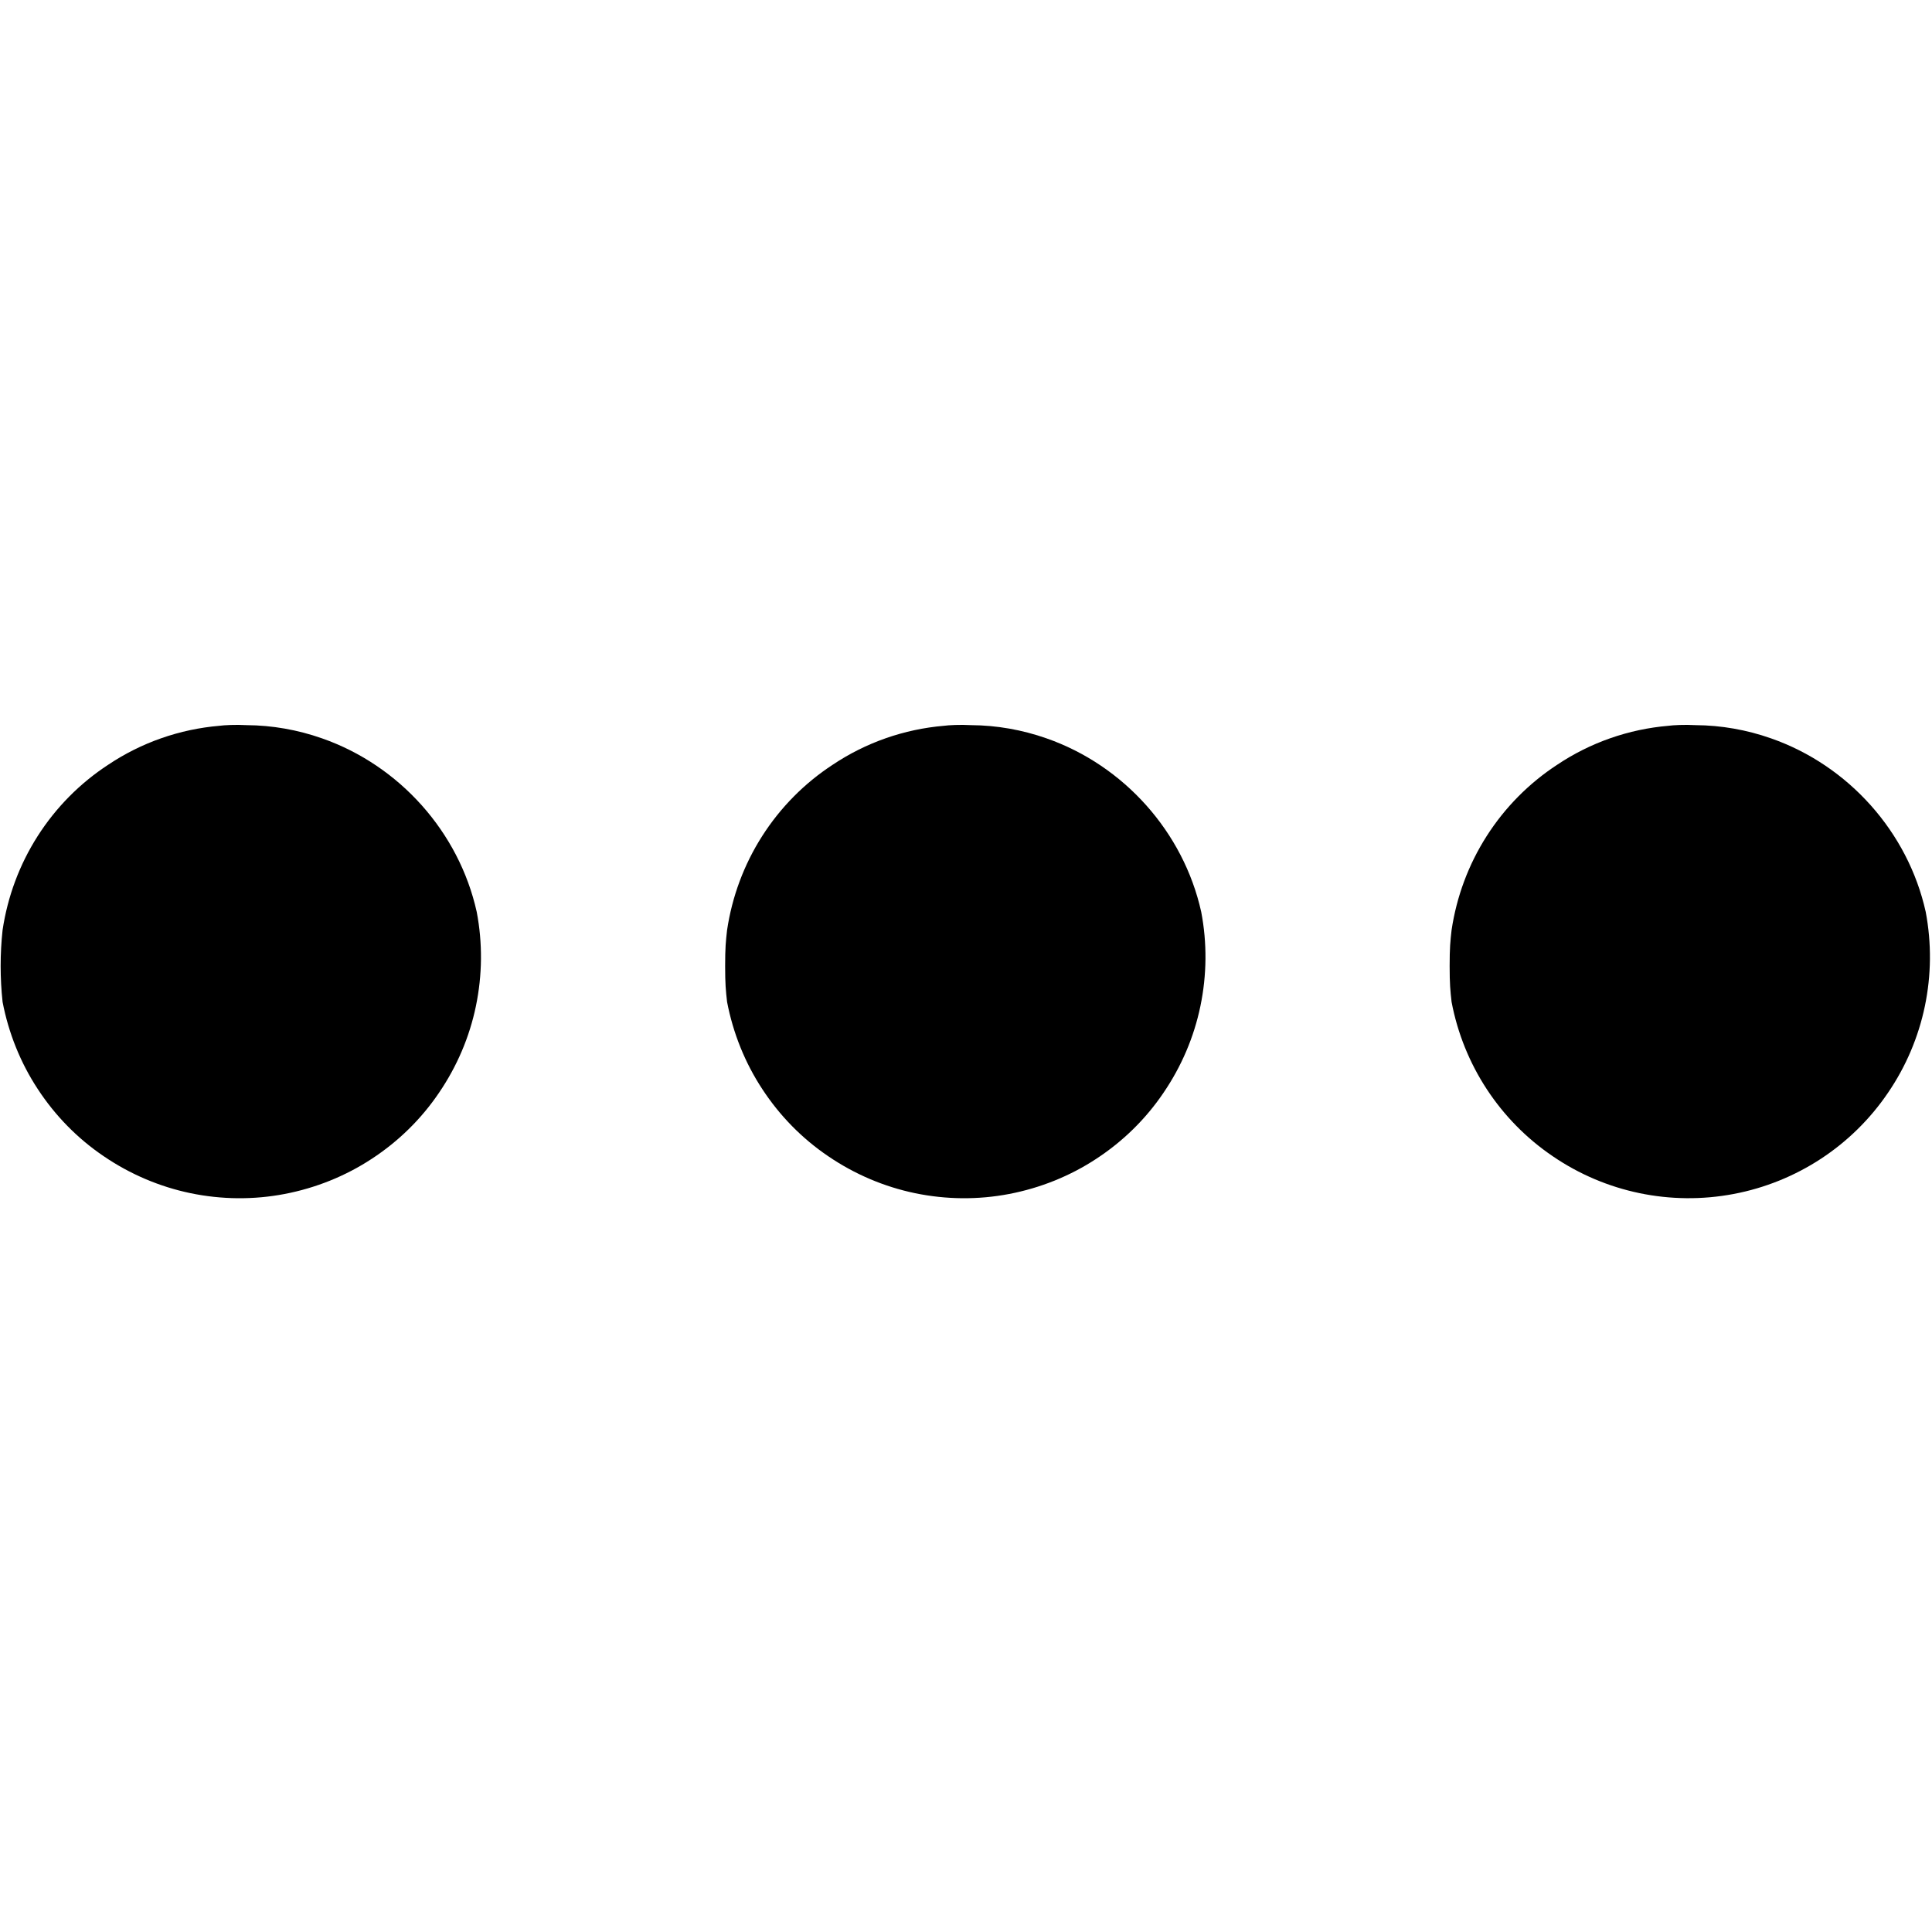
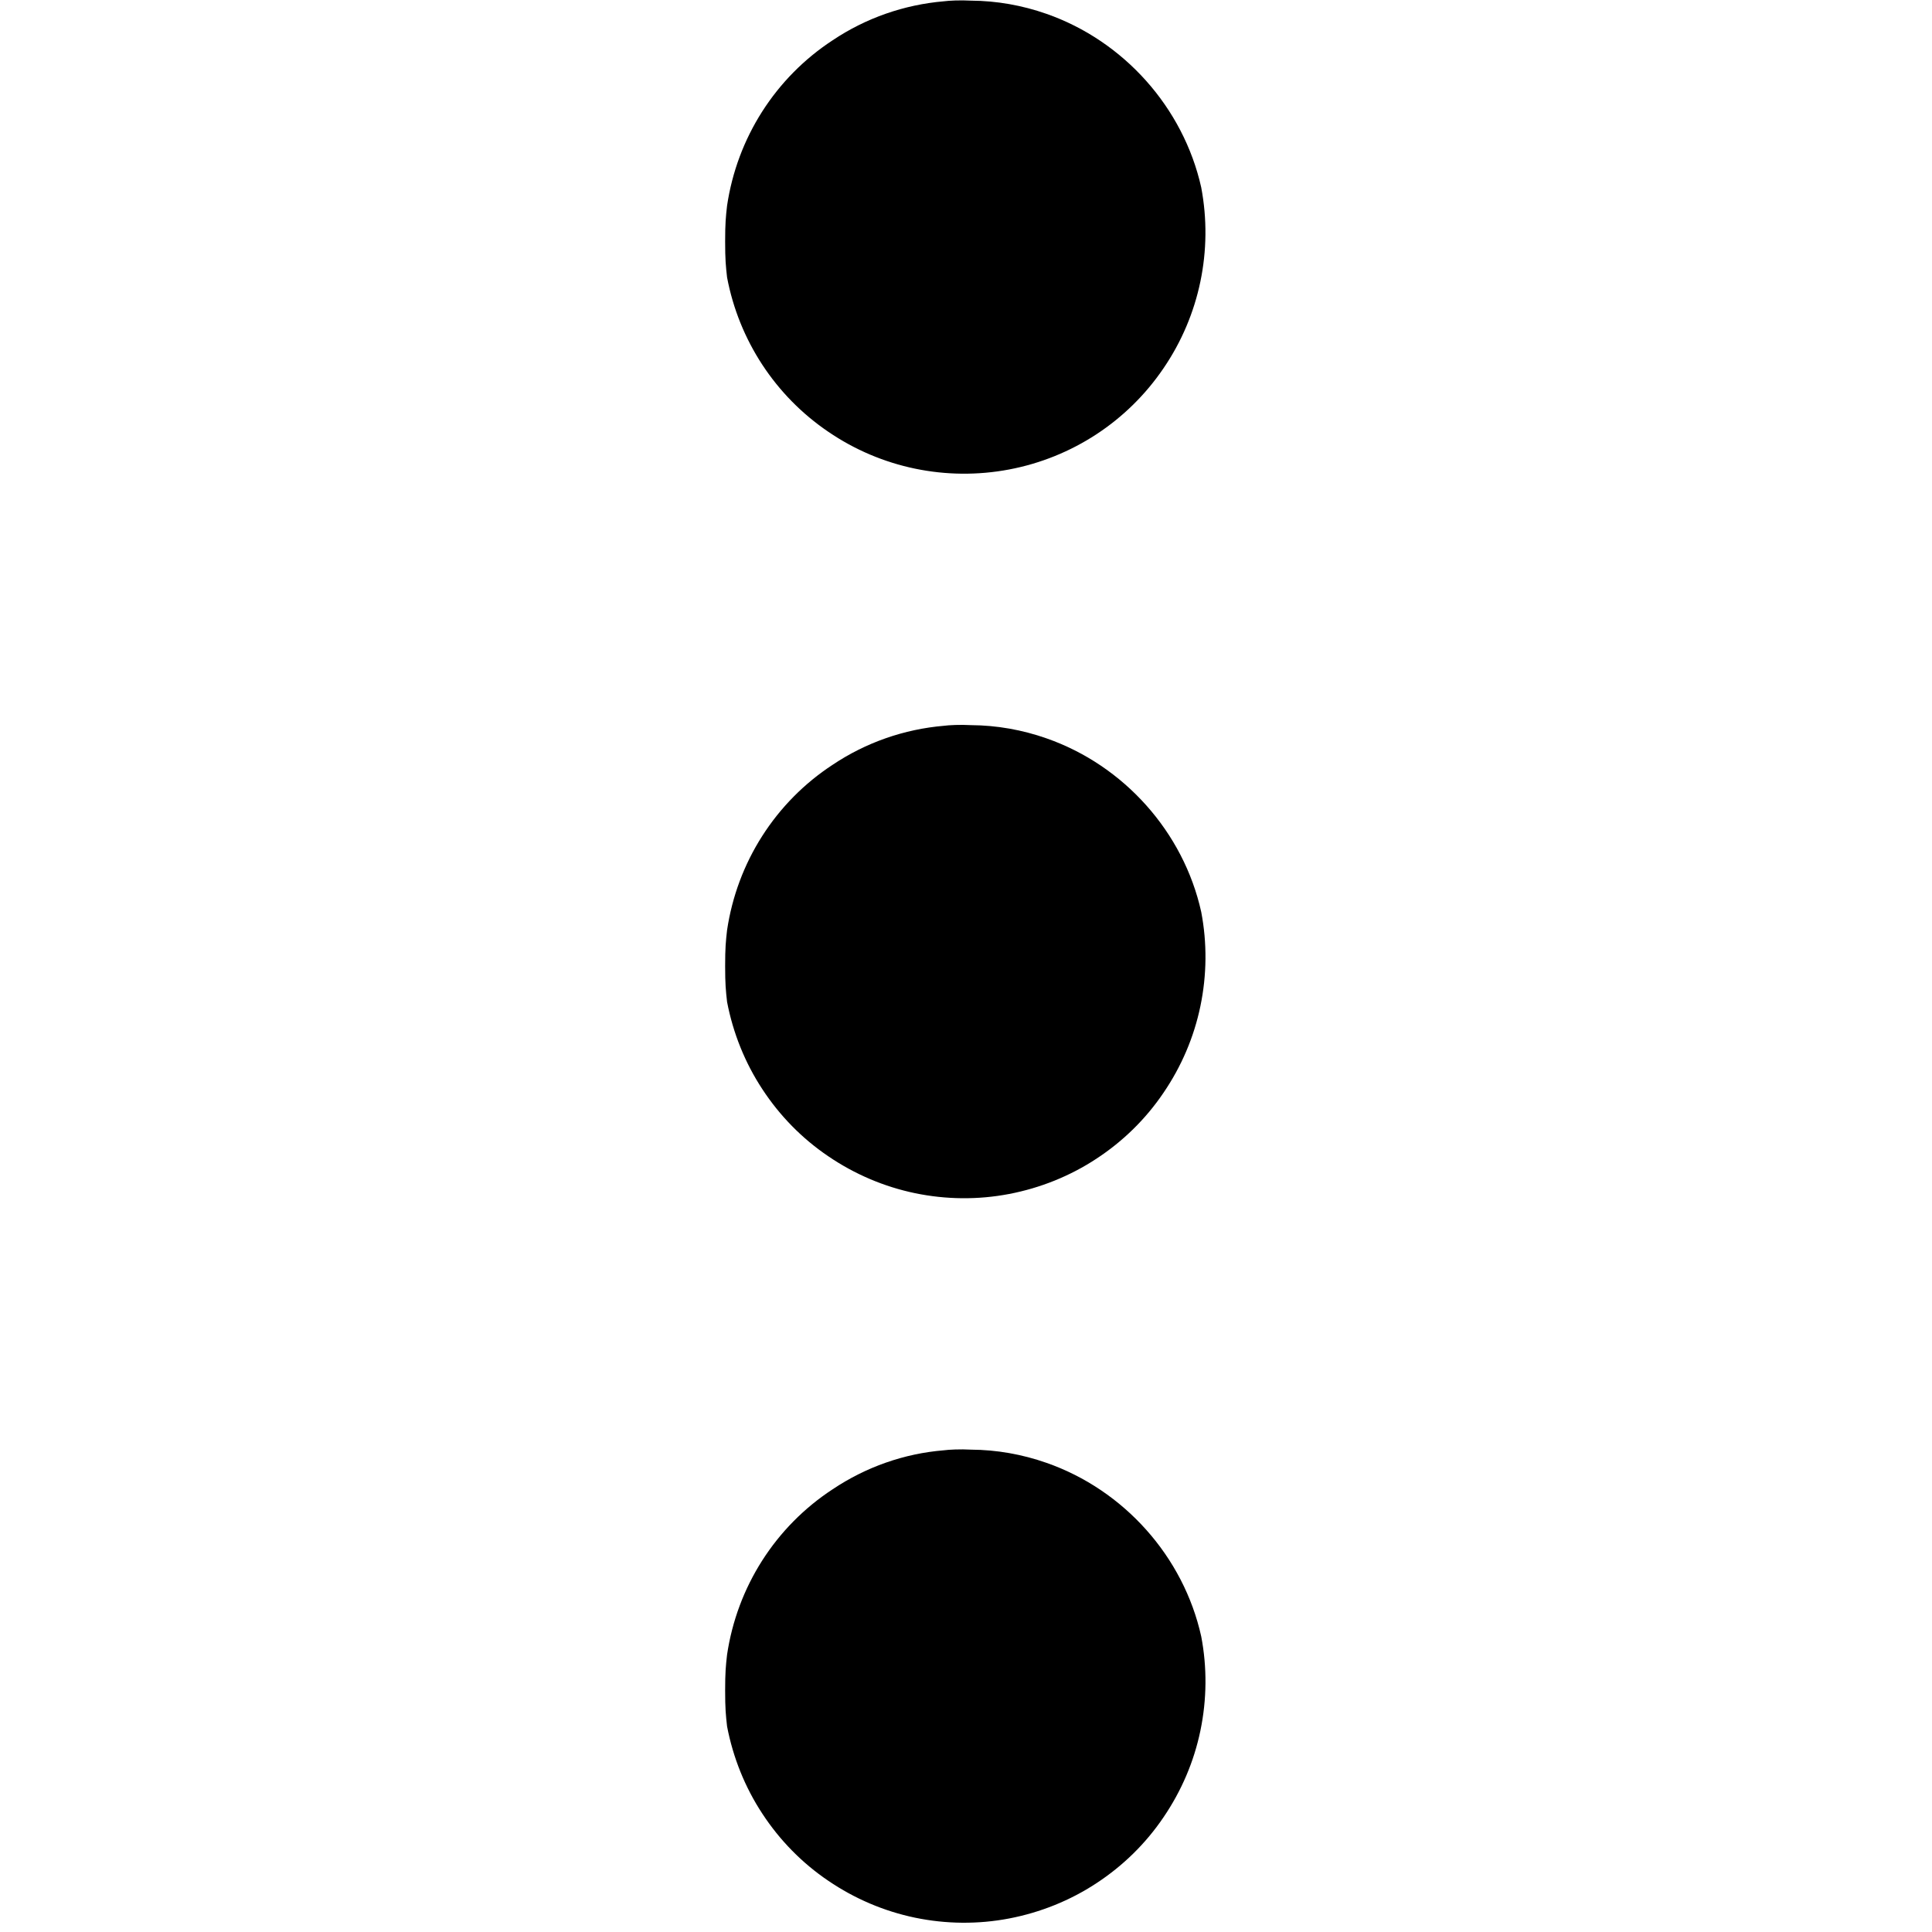
<svg xmlns="http://www.w3.org/2000/svg" width="12" height="12" viewBox="0 0 12 12" fill="none">
-   <path d="M1.363 4.508C1.116 4.529 0.878 4.612 0.672 4.75C0.496 4.865 0.347 5.016 0.234 5.193C0.121 5.37 0.047 5.569 0.016 5.777C0 5.925 0 6.075 0.016 6.223C0.053 6.416 0.127 6.601 0.235 6.765C0.343 6.93 0.482 7.072 0.645 7.182C0.808 7.293 0.991 7.371 1.183 7.411C1.376 7.451 1.575 7.453 1.768 7.416C1.961 7.379 2.146 7.305 2.31 7.197C2.475 7.089 2.617 6.95 2.727 6.787C2.838 6.624 2.916 6.442 2.956 6.249C2.996 6.056 2.998 5.857 2.961 5.664C2.851 5.168 2.481 4.754 2 4.586C1.849 4.533 1.691 4.505 1.531 4.504C1.465 4.5 1.391 4.504 1.363 4.508ZM5.863 4.508C5.616 4.529 5.378 4.612 5.172 4.75C4.996 4.865 4.847 5.016 4.734 5.193C4.621 5.37 4.547 5.569 4.516 5.777C4.508 5.847 4.504 5.887 4.504 6C4.504 6.113 4.508 6.152 4.516 6.223C4.553 6.416 4.627 6.601 4.735 6.765C4.843 6.93 4.982 7.072 5.145 7.182C5.308 7.293 5.491 7.371 5.683 7.411C5.876 7.451 6.075 7.453 6.268 7.416C6.461 7.379 6.646 7.305 6.81 7.197C6.975 7.089 7.117 6.95 7.227 6.787C7.338 6.624 7.416 6.442 7.456 6.249C7.496 6.056 7.498 5.857 7.461 5.664C7.351 5.168 6.981 4.754 6.5 4.586C6.349 4.533 6.191 4.505 6.031 4.504C5.965 4.5 5.891 4.504 5.863 4.508ZM10.363 4.508C10.116 4.529 9.878 4.612 9.672 4.75C9.496 4.865 9.347 5.016 9.234 5.193C9.121 5.37 9.047 5.569 9.016 5.777C9.008 5.847 9.004 5.887 9.004 6C9.004 6.113 9.008 6.152 9.016 6.223C9.09 6.614 9.316 6.959 9.645 7.182C9.973 7.406 10.377 7.49 10.768 7.416C11.159 7.342 11.504 7.116 11.727 6.787C11.951 6.459 12.035 6.055 11.961 5.664C11.851 5.168 11.481 4.754 11 4.586C10.849 4.533 10.691 4.505 10.531 4.504C10.465 4.5 10.391 4.504 10.363 4.508Z" fill="currentColor" />
+   <path d="M5.863 0.008C5.616 0.029 5.378 0.112 5.172 0.25C4.996 0.365 4.847 0.516 4.734 0.693C4.621 0.87 4.547 1.069 4.516 1.277C4.508 1.347 4.504 1.387 4.504 1.5C4.504 1.613 4.508 1.652 4.516 1.723C4.59 2.114 4.816 2.459 5.145 2.682C5.473 2.906 5.877 2.99 6.268 2.916C6.659 2.842 7.004 2.616 7.227 2.287C7.451 1.959 7.535 1.555 7.461 1.164C7.35 0.668 6.98 0.254 6.5 0.086C6.349 0.033 6.191 0.005 6.031 0.004C5.965 9.82604e-05 5.891 0.004 5.863 0.008ZM5.863 4.508C5.616 4.529 5.378 4.612 5.172 4.75C4.996 4.865 4.847 5.016 4.734 5.193C4.621 5.37 4.547 5.569 4.516 5.777C4.508 5.847 4.504 5.887 4.504 6C4.504 6.113 4.508 6.152 4.516 6.223C4.553 6.416 4.627 6.601 4.735 6.765C4.843 6.93 4.982 7.072 5.145 7.182C5.308 7.293 5.491 7.371 5.683 7.411C5.876 7.451 6.075 7.453 6.268 7.416C6.461 7.379 6.646 7.305 6.81 7.197C6.975 7.089 7.117 6.95 7.227 6.787C7.338 6.624 7.416 6.442 7.456 6.249C7.496 6.056 7.498 5.857 7.461 5.664C7.351 5.168 6.981 4.754 6.5 4.586C6.349 4.533 6.191 4.505 6.031 4.504C5.965 4.5 5.891 4.504 5.863 4.508ZM5.863 9.008C5.616 9.028 5.378 9.112 5.172 9.25C4.996 9.365 4.847 9.516 4.734 9.693C4.621 9.87 4.547 10.069 4.516 10.277C4.508 10.347 4.504 10.387 4.504 10.5C4.504 10.613 4.508 10.652 4.516 10.723C4.553 10.916 4.627 11.101 4.735 11.265C4.843 11.43 4.982 11.572 5.145 11.682C5.308 11.793 5.491 11.871 5.683 11.911C5.876 11.951 6.075 11.953 6.268 11.916C6.461 11.879 6.646 11.805 6.81 11.697C6.975 11.589 7.117 11.45 7.227 11.287C7.338 11.124 7.416 10.942 7.456 10.749C7.496 10.556 7.498 10.357 7.461 10.164C7.351 9.668 6.981 9.254 6.5 9.086C6.349 9.033 6.191 9.005 6.031 9.004C5.965 9 5.891 9.004 5.863 9.008Z" fill="currentColor" />
</svg>
